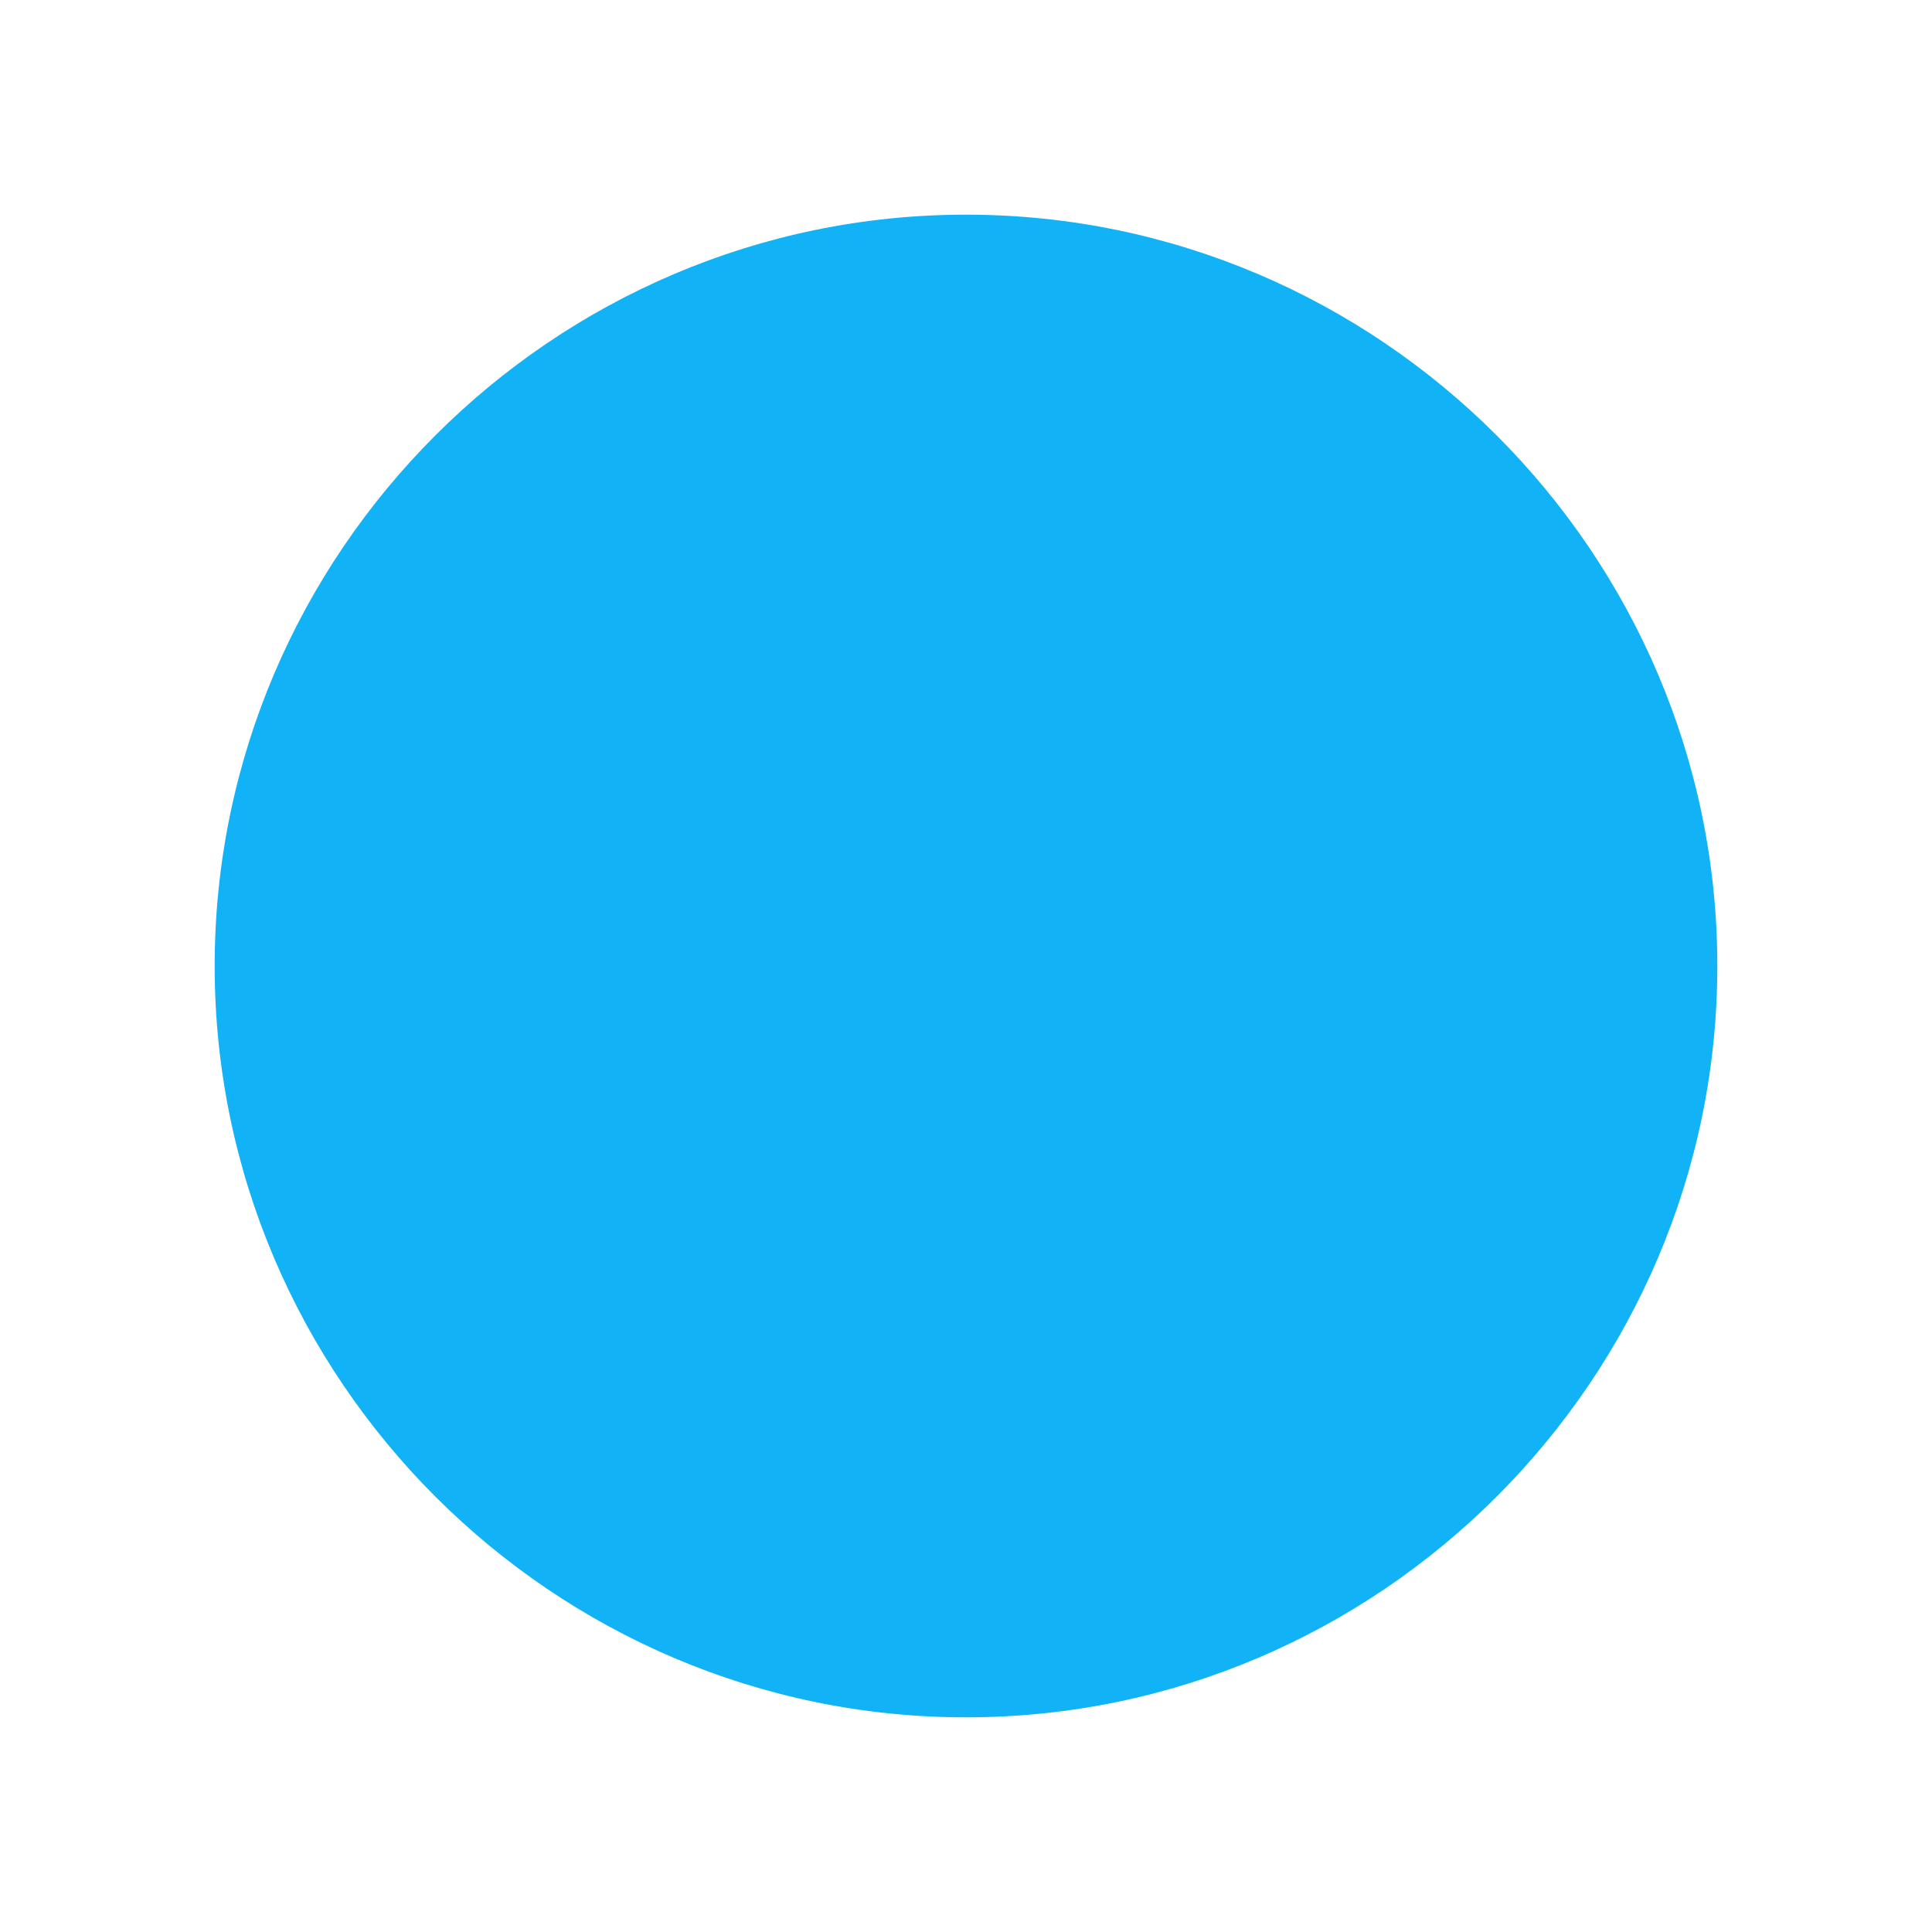
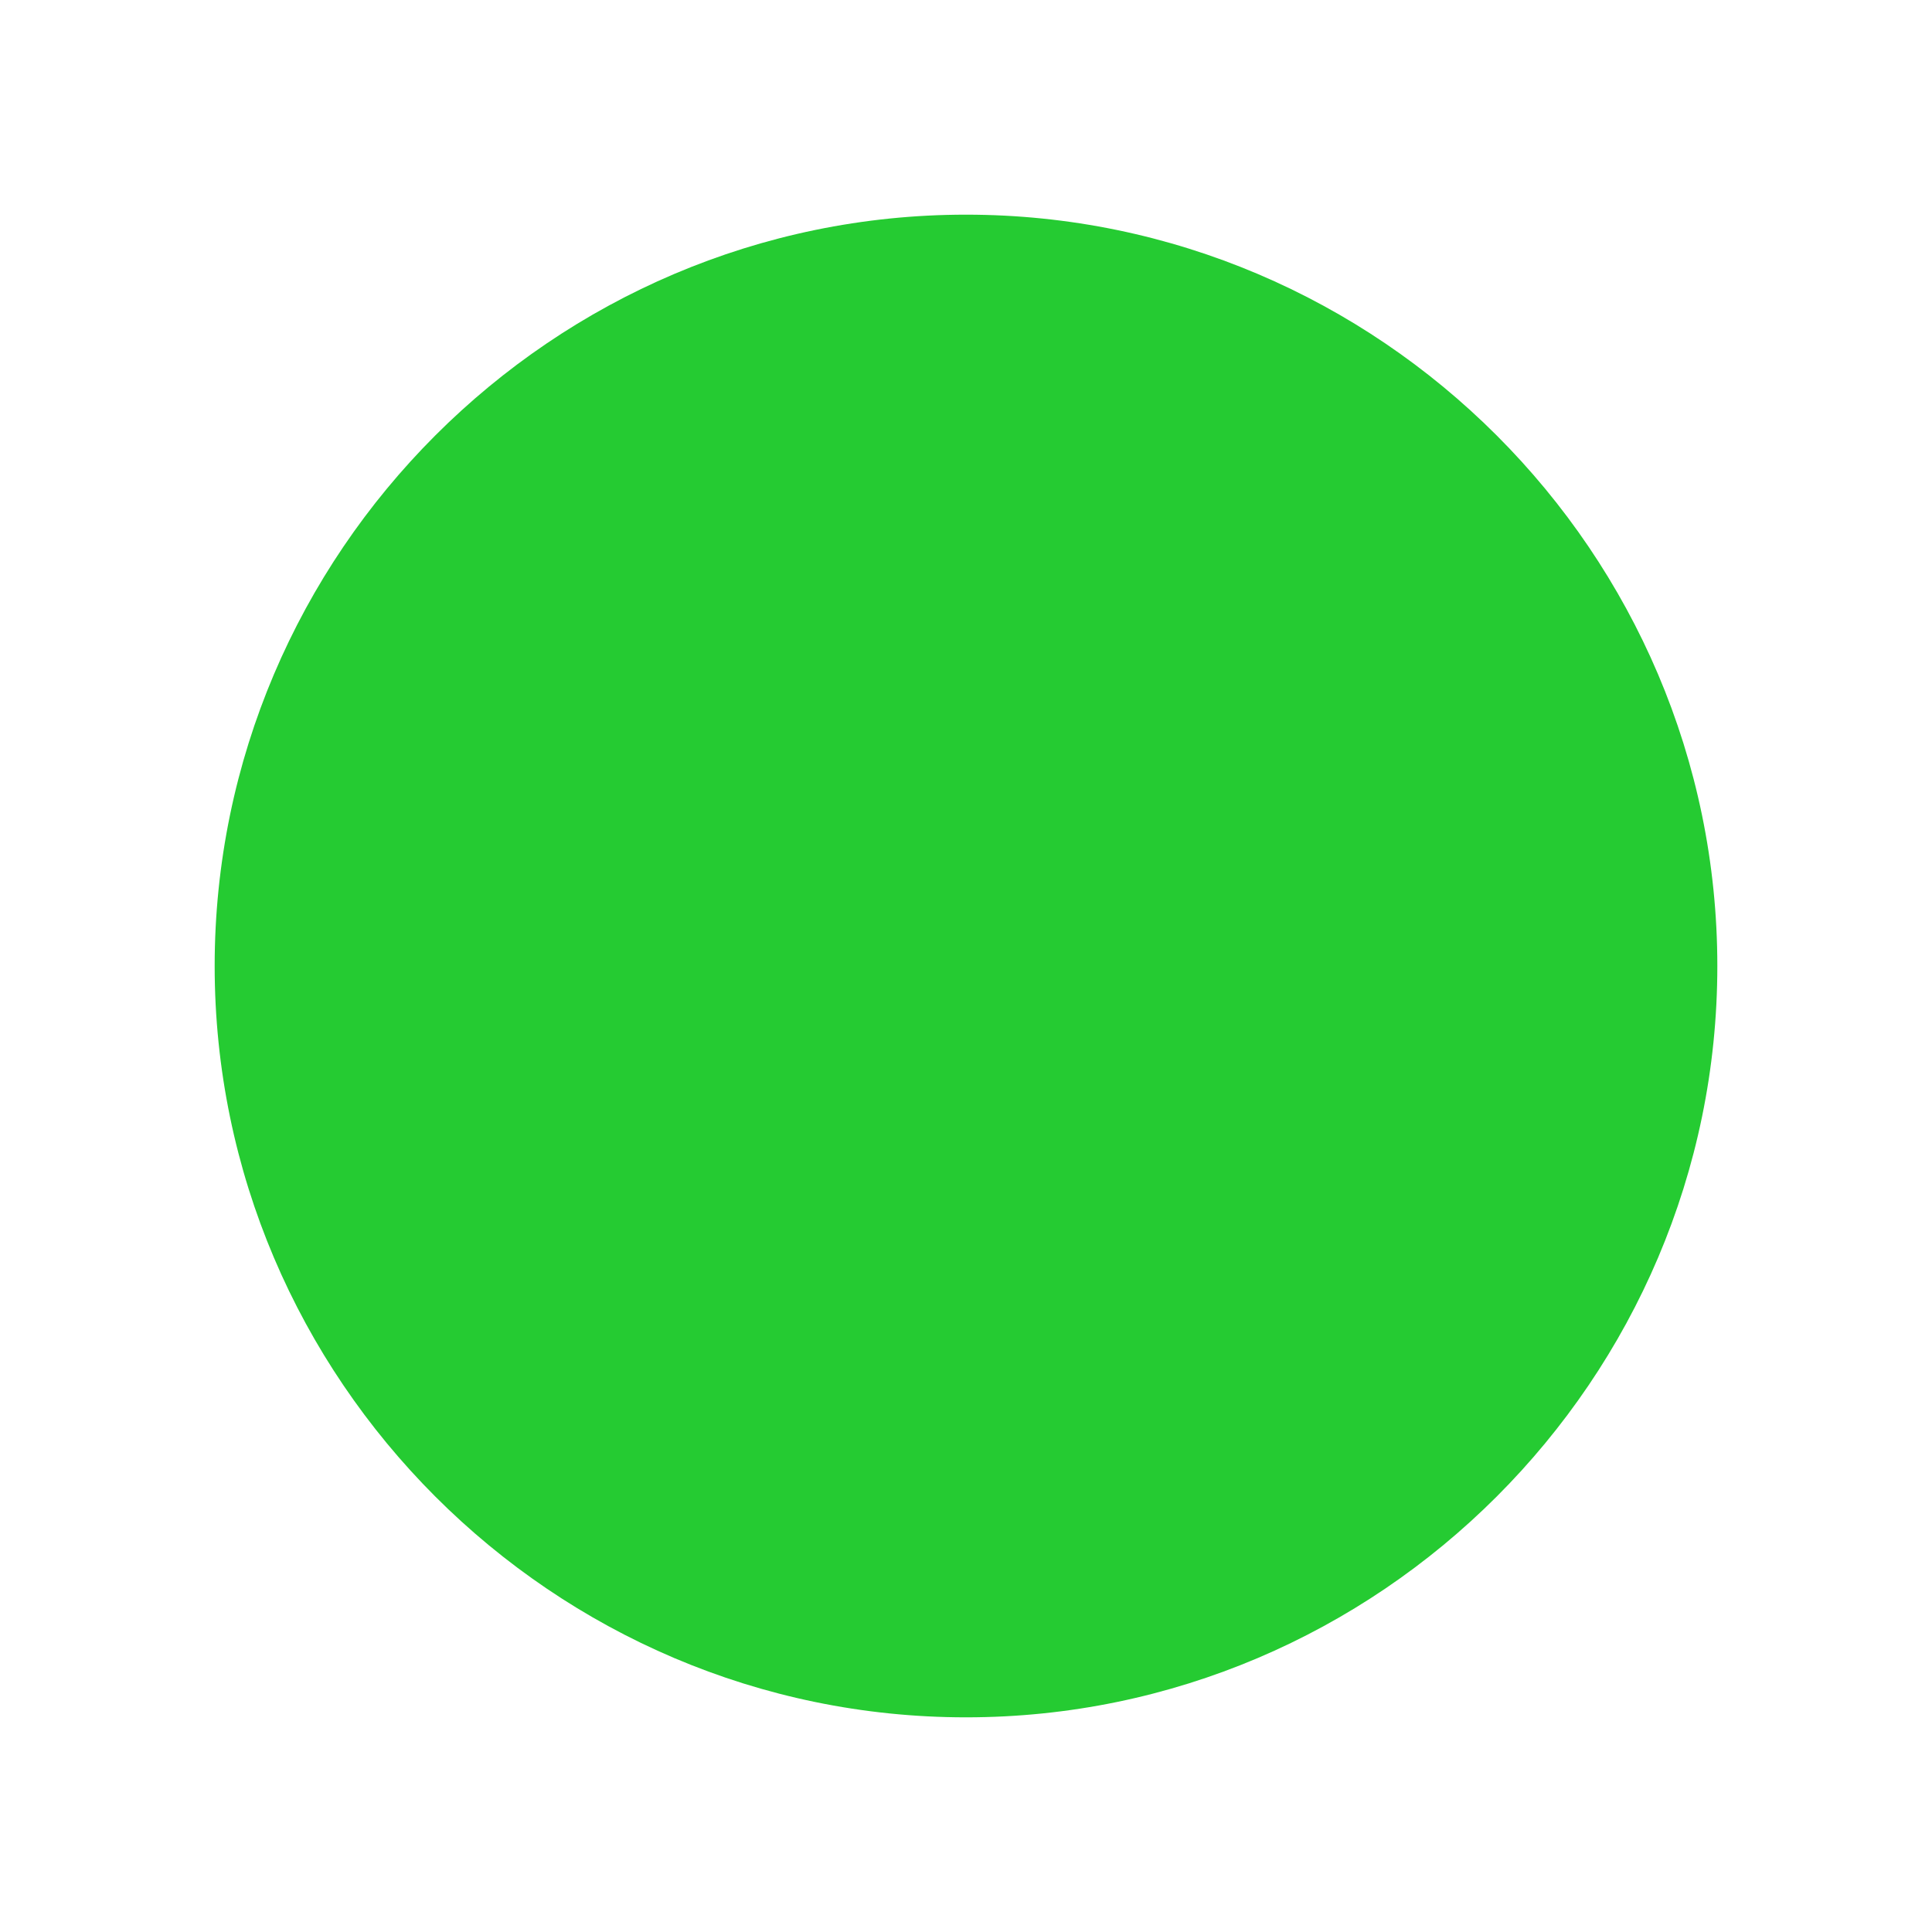
<svg xmlns="http://www.w3.org/2000/svg" version="1.1" id="图层_1" x="0px" y="0px" viewBox="0 0 36 36" style="enable-background:new 0 0 36 36;" xml:space="preserve">
  <style type="text/css">
	.st0{fill-rule:evenodd;clip-rule:evenodd;fill:none;}
- 	.st1{fill-rule:evenodd;clip-rule:evenodd;fill:#12B3F6;}
+ 	.st1{fill-rule:evenodd;clip-rule:evenodd;fill:#25CB32;}
</style>
  <g>
    <rect class="st0" width="36" height="36" />
    <path class="st1" d="M18,4c7.7,0,14,6.3,14,14s-6.3,14-14,14S4,25.7,4,18S10.3,4,18,4z" />
  </g>
</svg>
